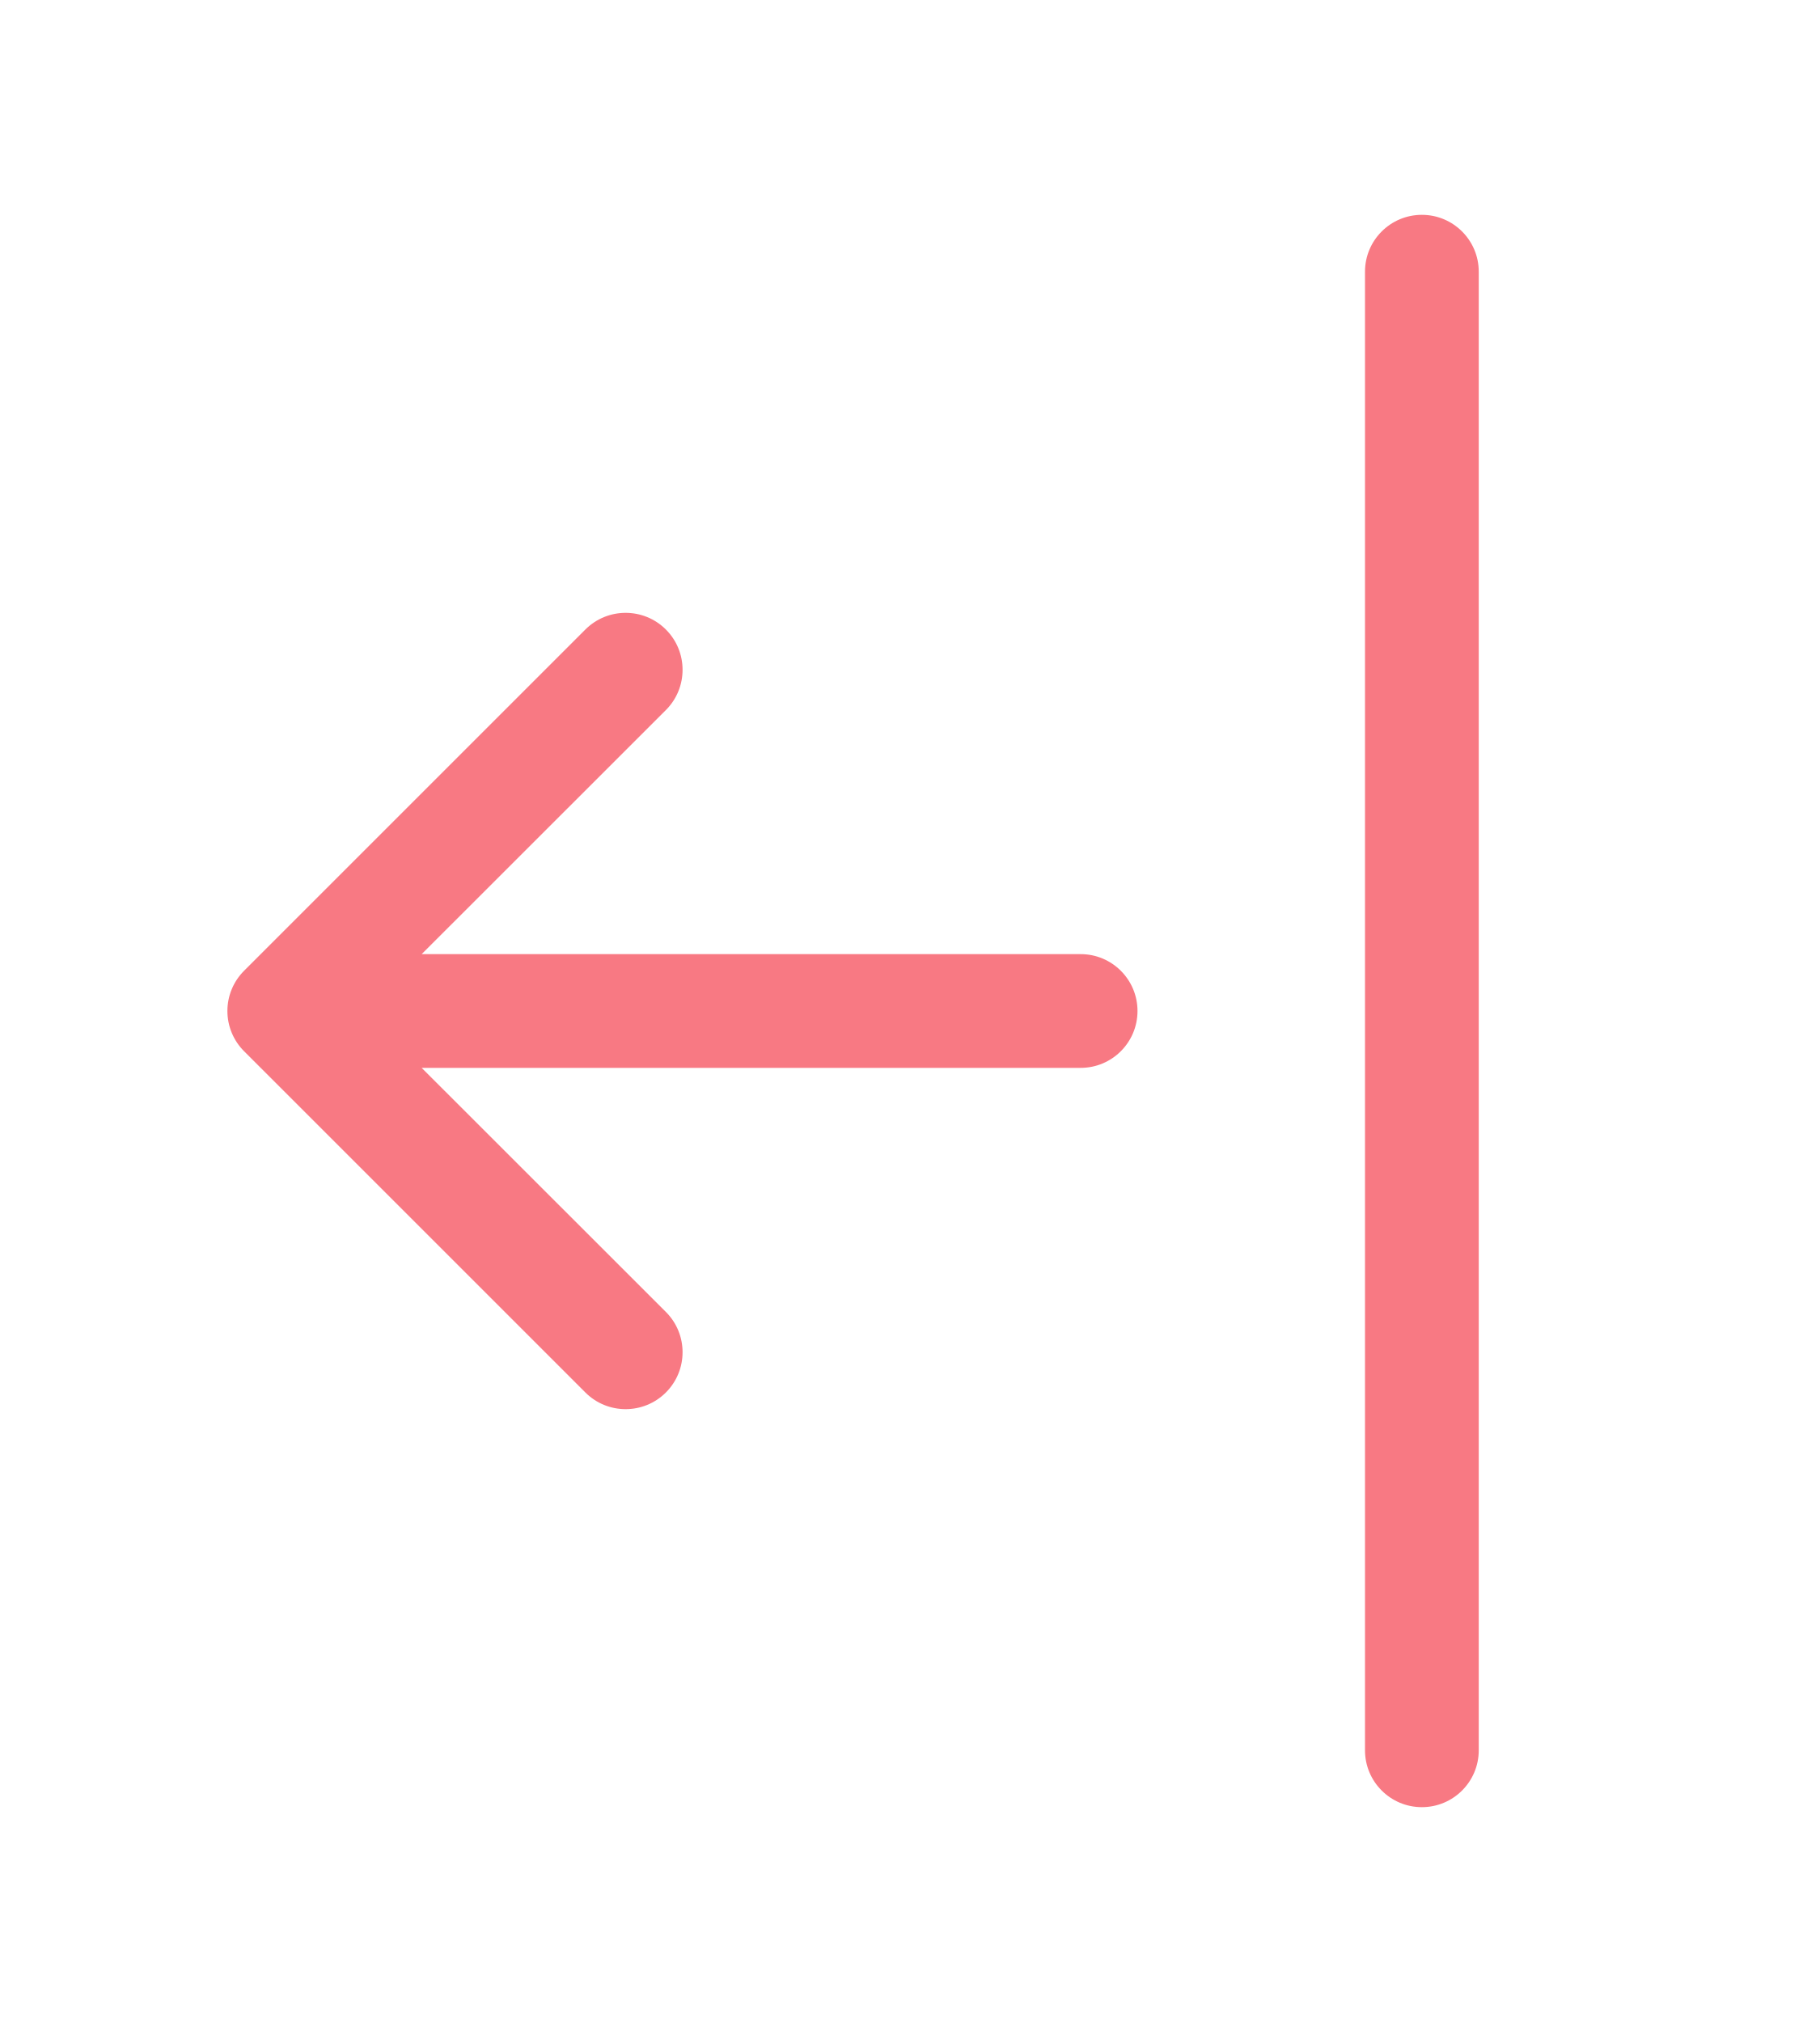
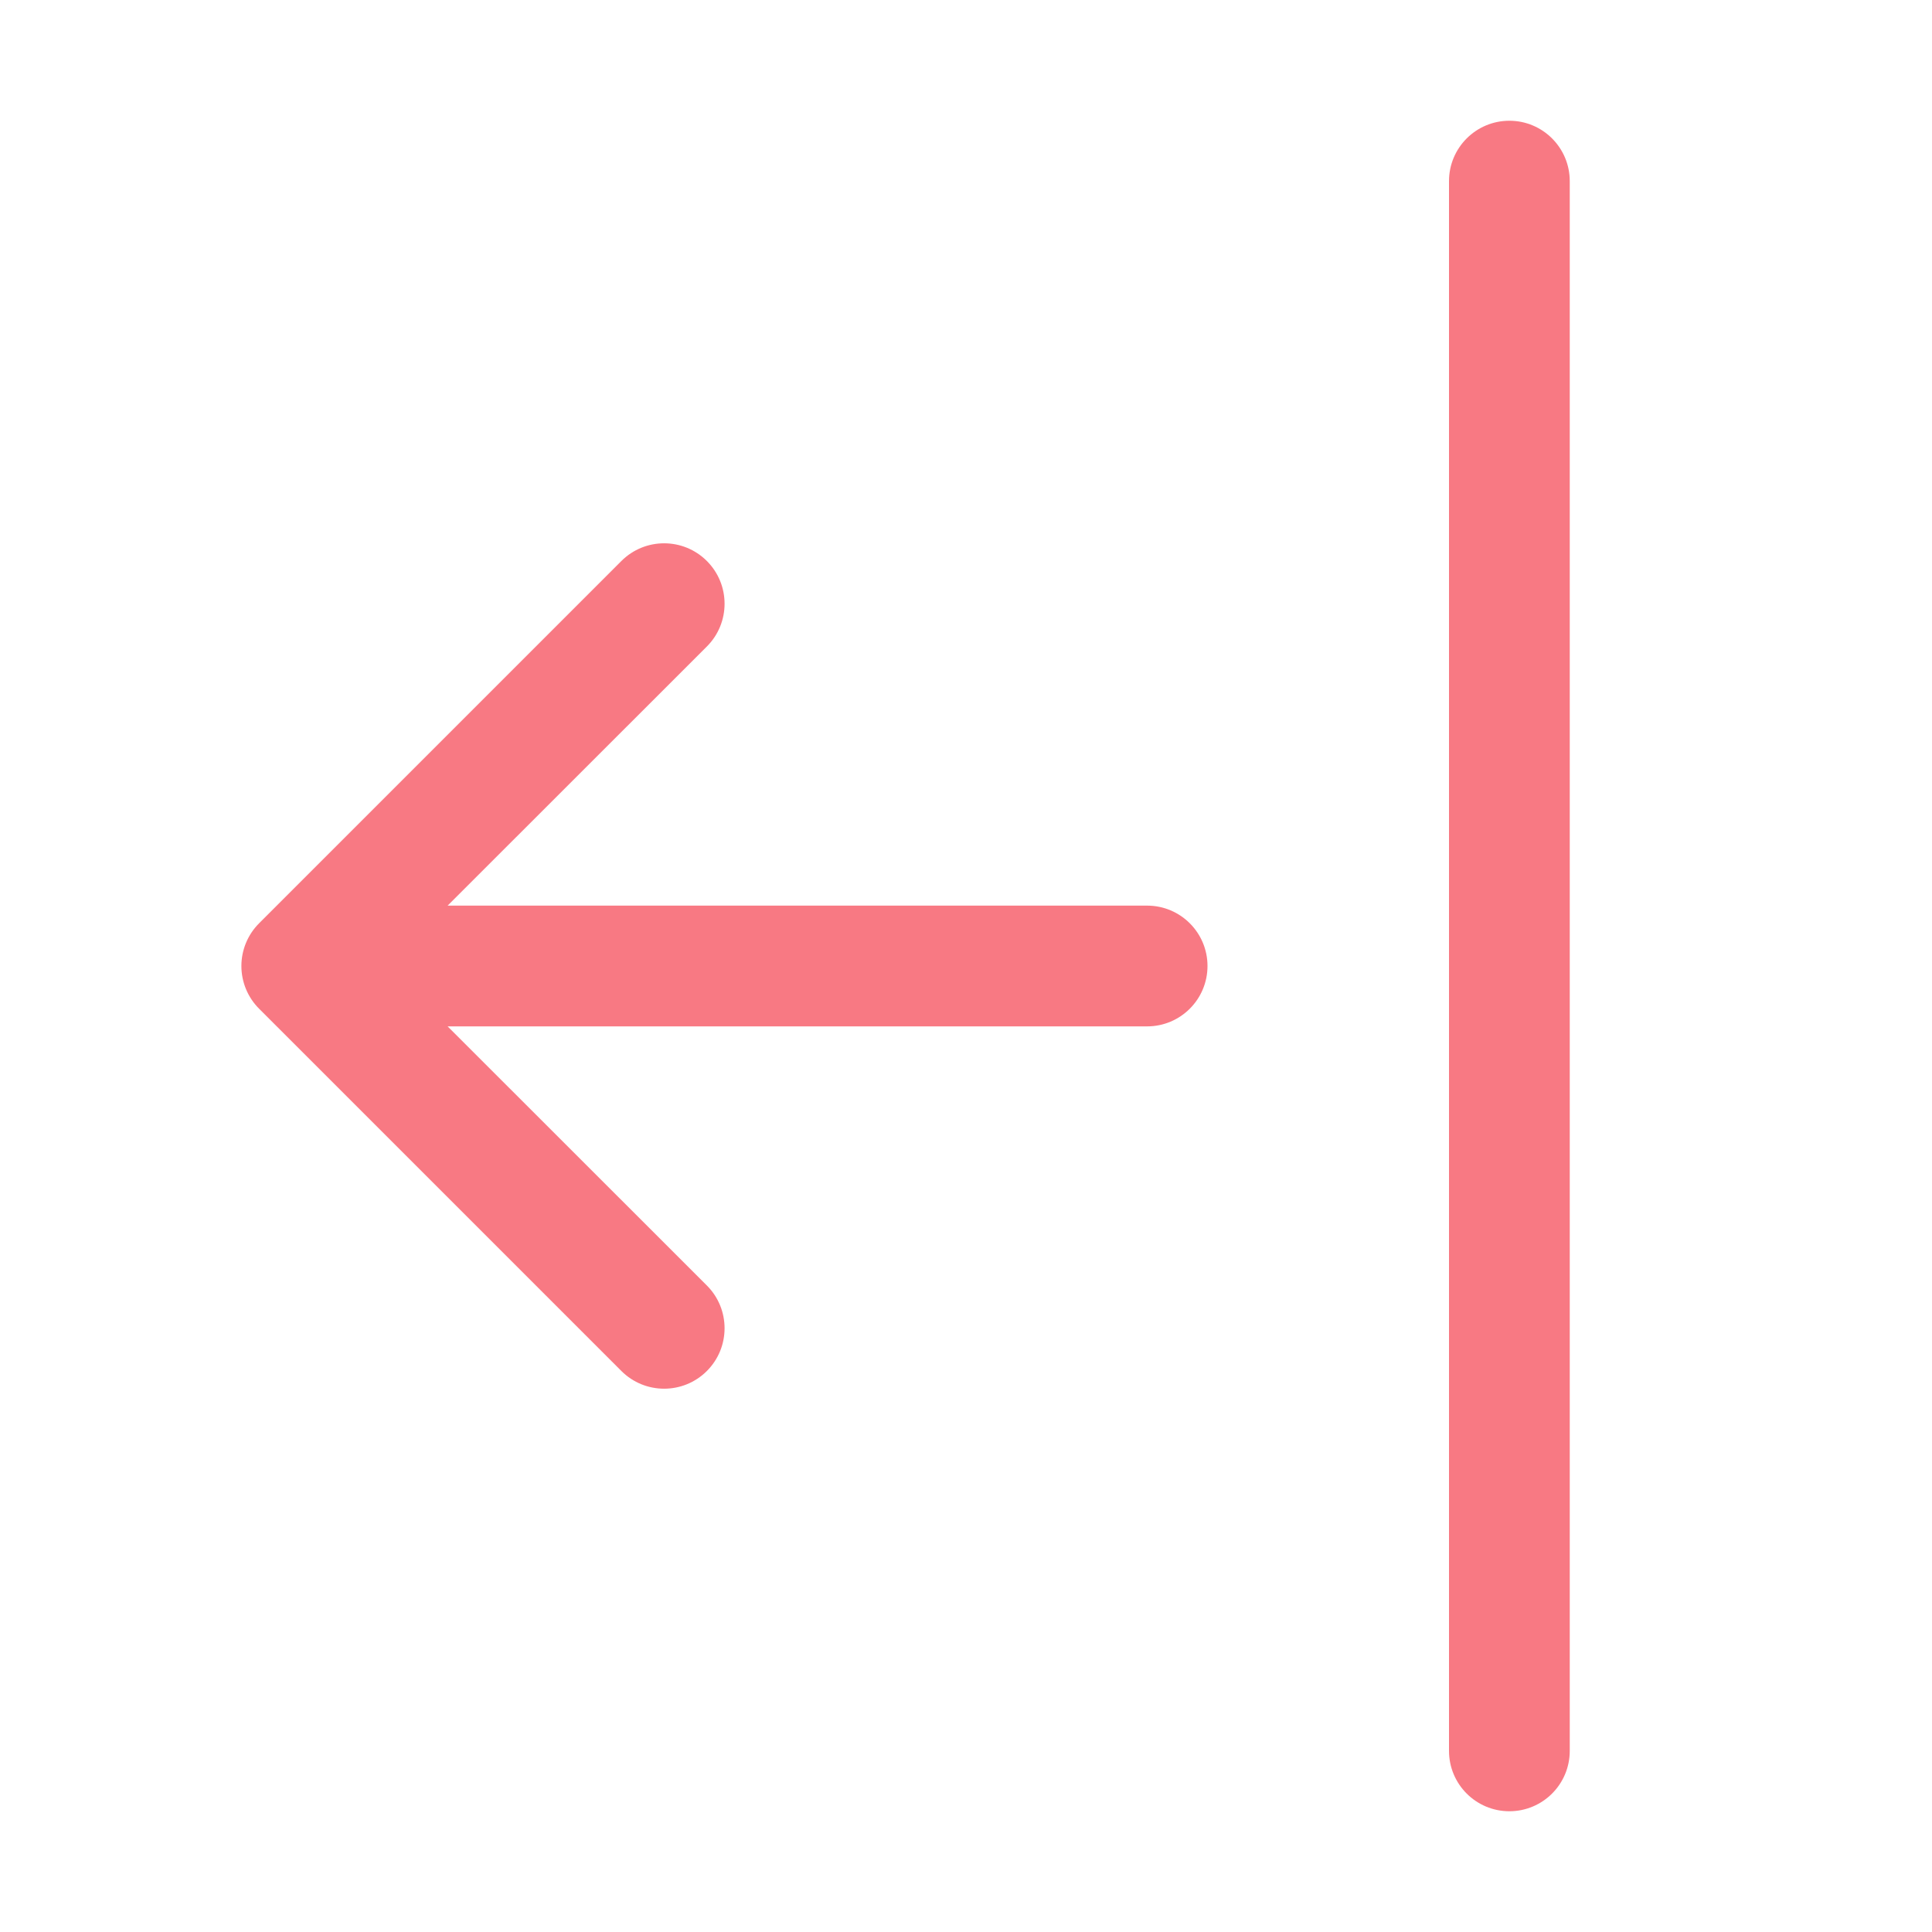
- <svg xmlns="http://www.w3.org/2000/svg" width="18" height="20" fill="#F87983" class="bi bi-arrow-bar-left" viewBox="0 0 16 16">
+ <svg xmlns="http://www.w3.org/2000/svg" width="25" height="25" fill="#F87983" class="bi bi-arrow-bar-left" viewBox="0 0 16 16">
  <path fill-rule="evenodd" d="M12.5 15a.5.5 0 0 1-.5-.5v-13a.5.5 0 0 1 1 0v13a.5.5 0 0 1-.5.5M10 8a.5.5 0 0 1-.5.5H3.707l2.147 2.146a.5.5 0 0 1-.708.708l-3-3a.5.5 0 0 1 0-.708l3-3a.5.5 0 1 1 .708.708L3.707 7.5H9.5a.5.5 0 0 1 .5.5" />
</svg>
